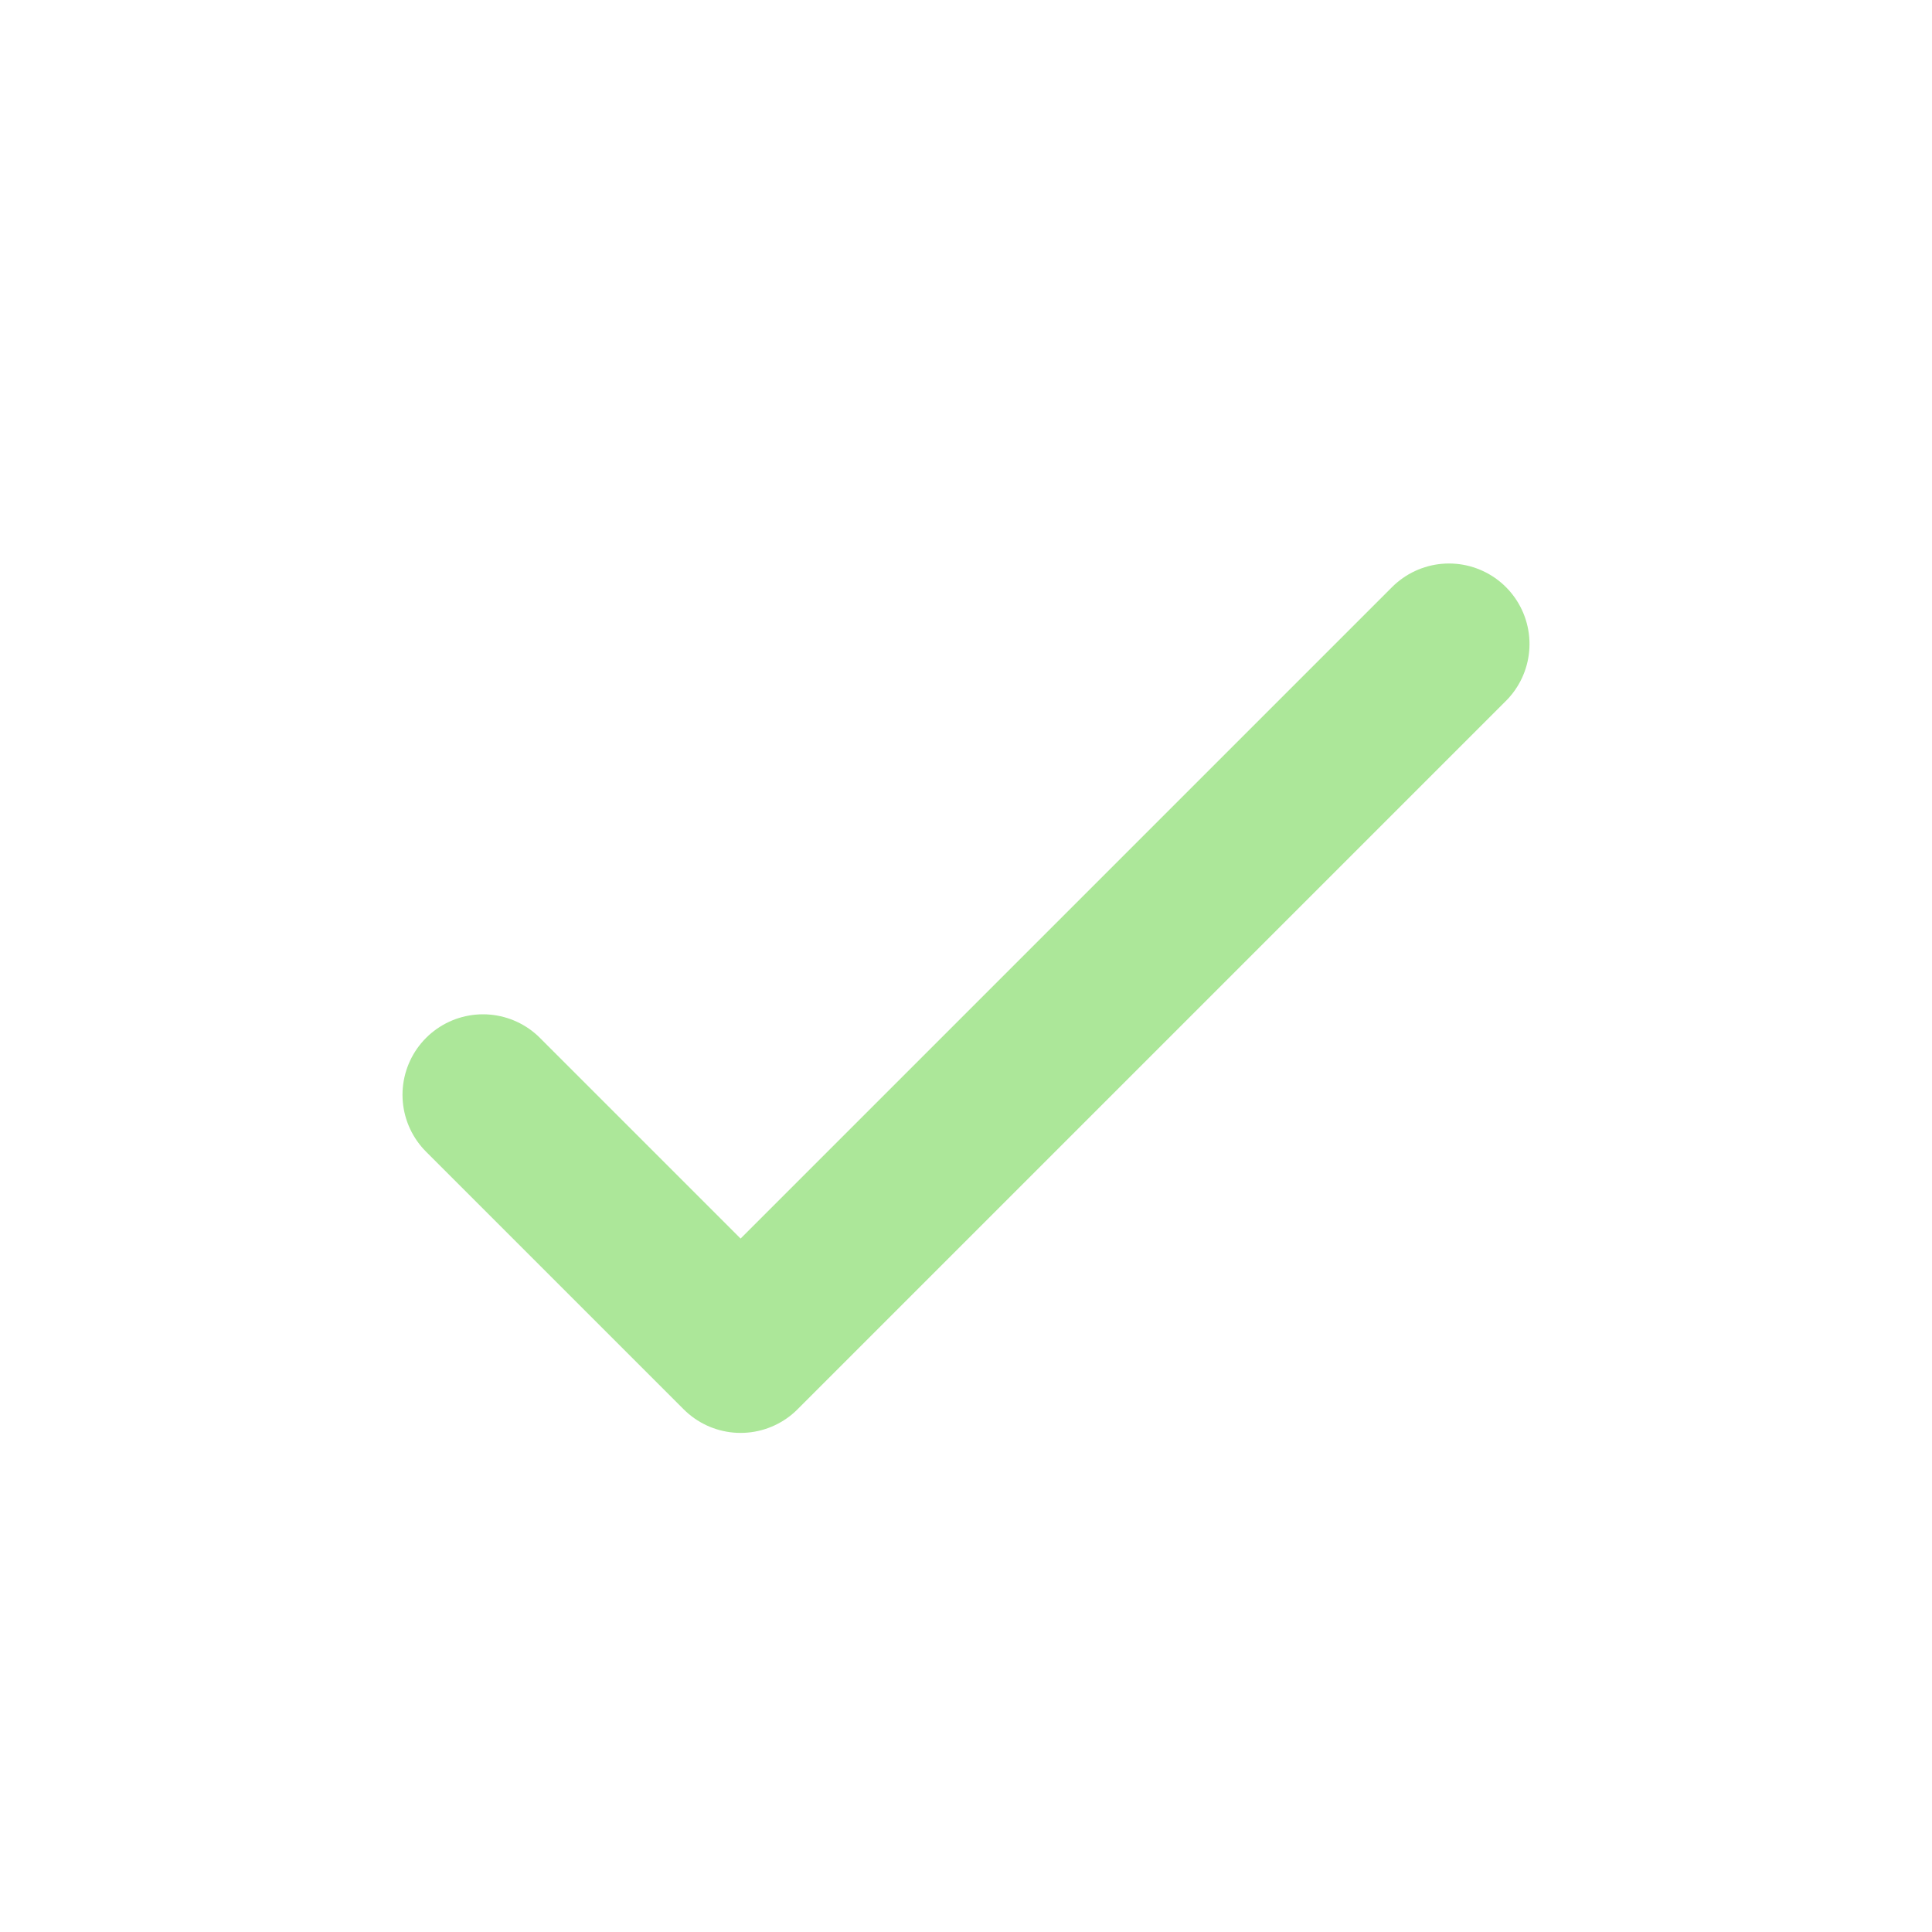
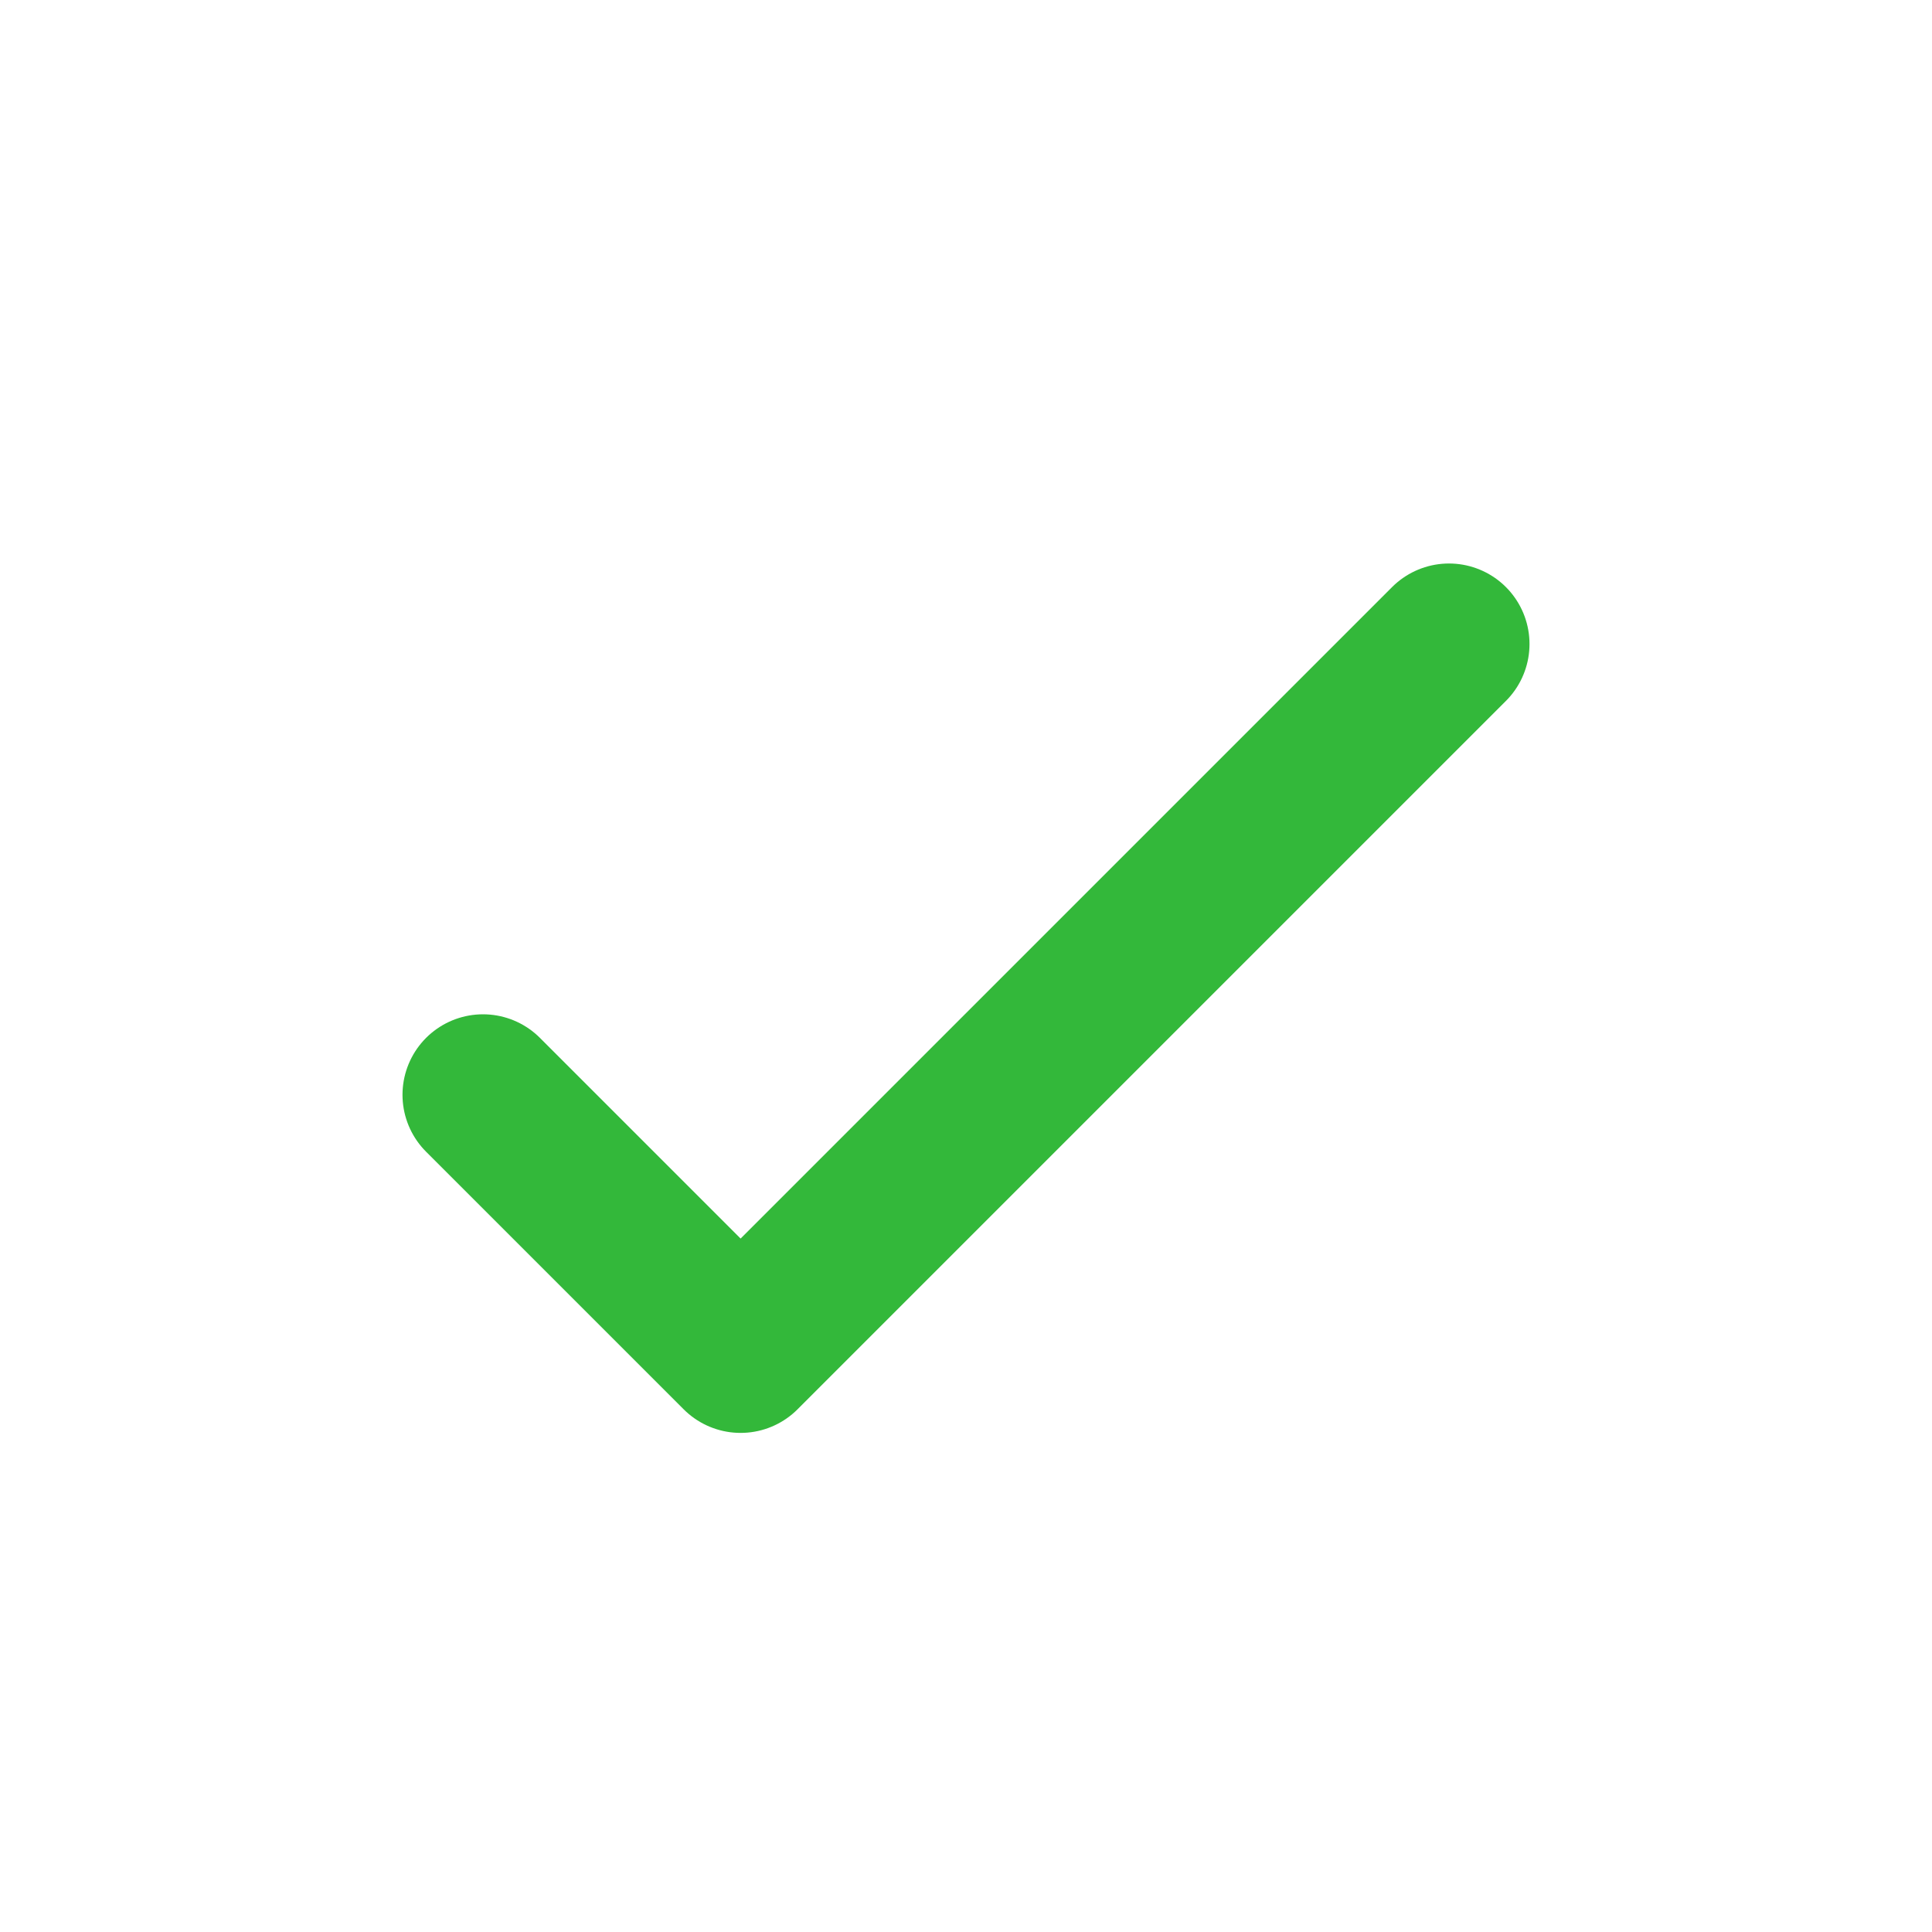
<svg xmlns="http://www.w3.org/2000/svg" width="24" height="24" viewBox="0 0 24 24" fill="none">
  <g opacity="0.8">
-     <path d="M6 13.6L9.2 16.8L18 8" stroke="#97E180" stroke-width="2" stroke-linecap="round" stroke-linejoin="round" />
+     <path d="M6 13.6L9.2 16.8L18 8" stroke="#00A609" stroke-width="2" stroke-linecap="round" stroke-linejoin="round" />
  </g>
</svg>
